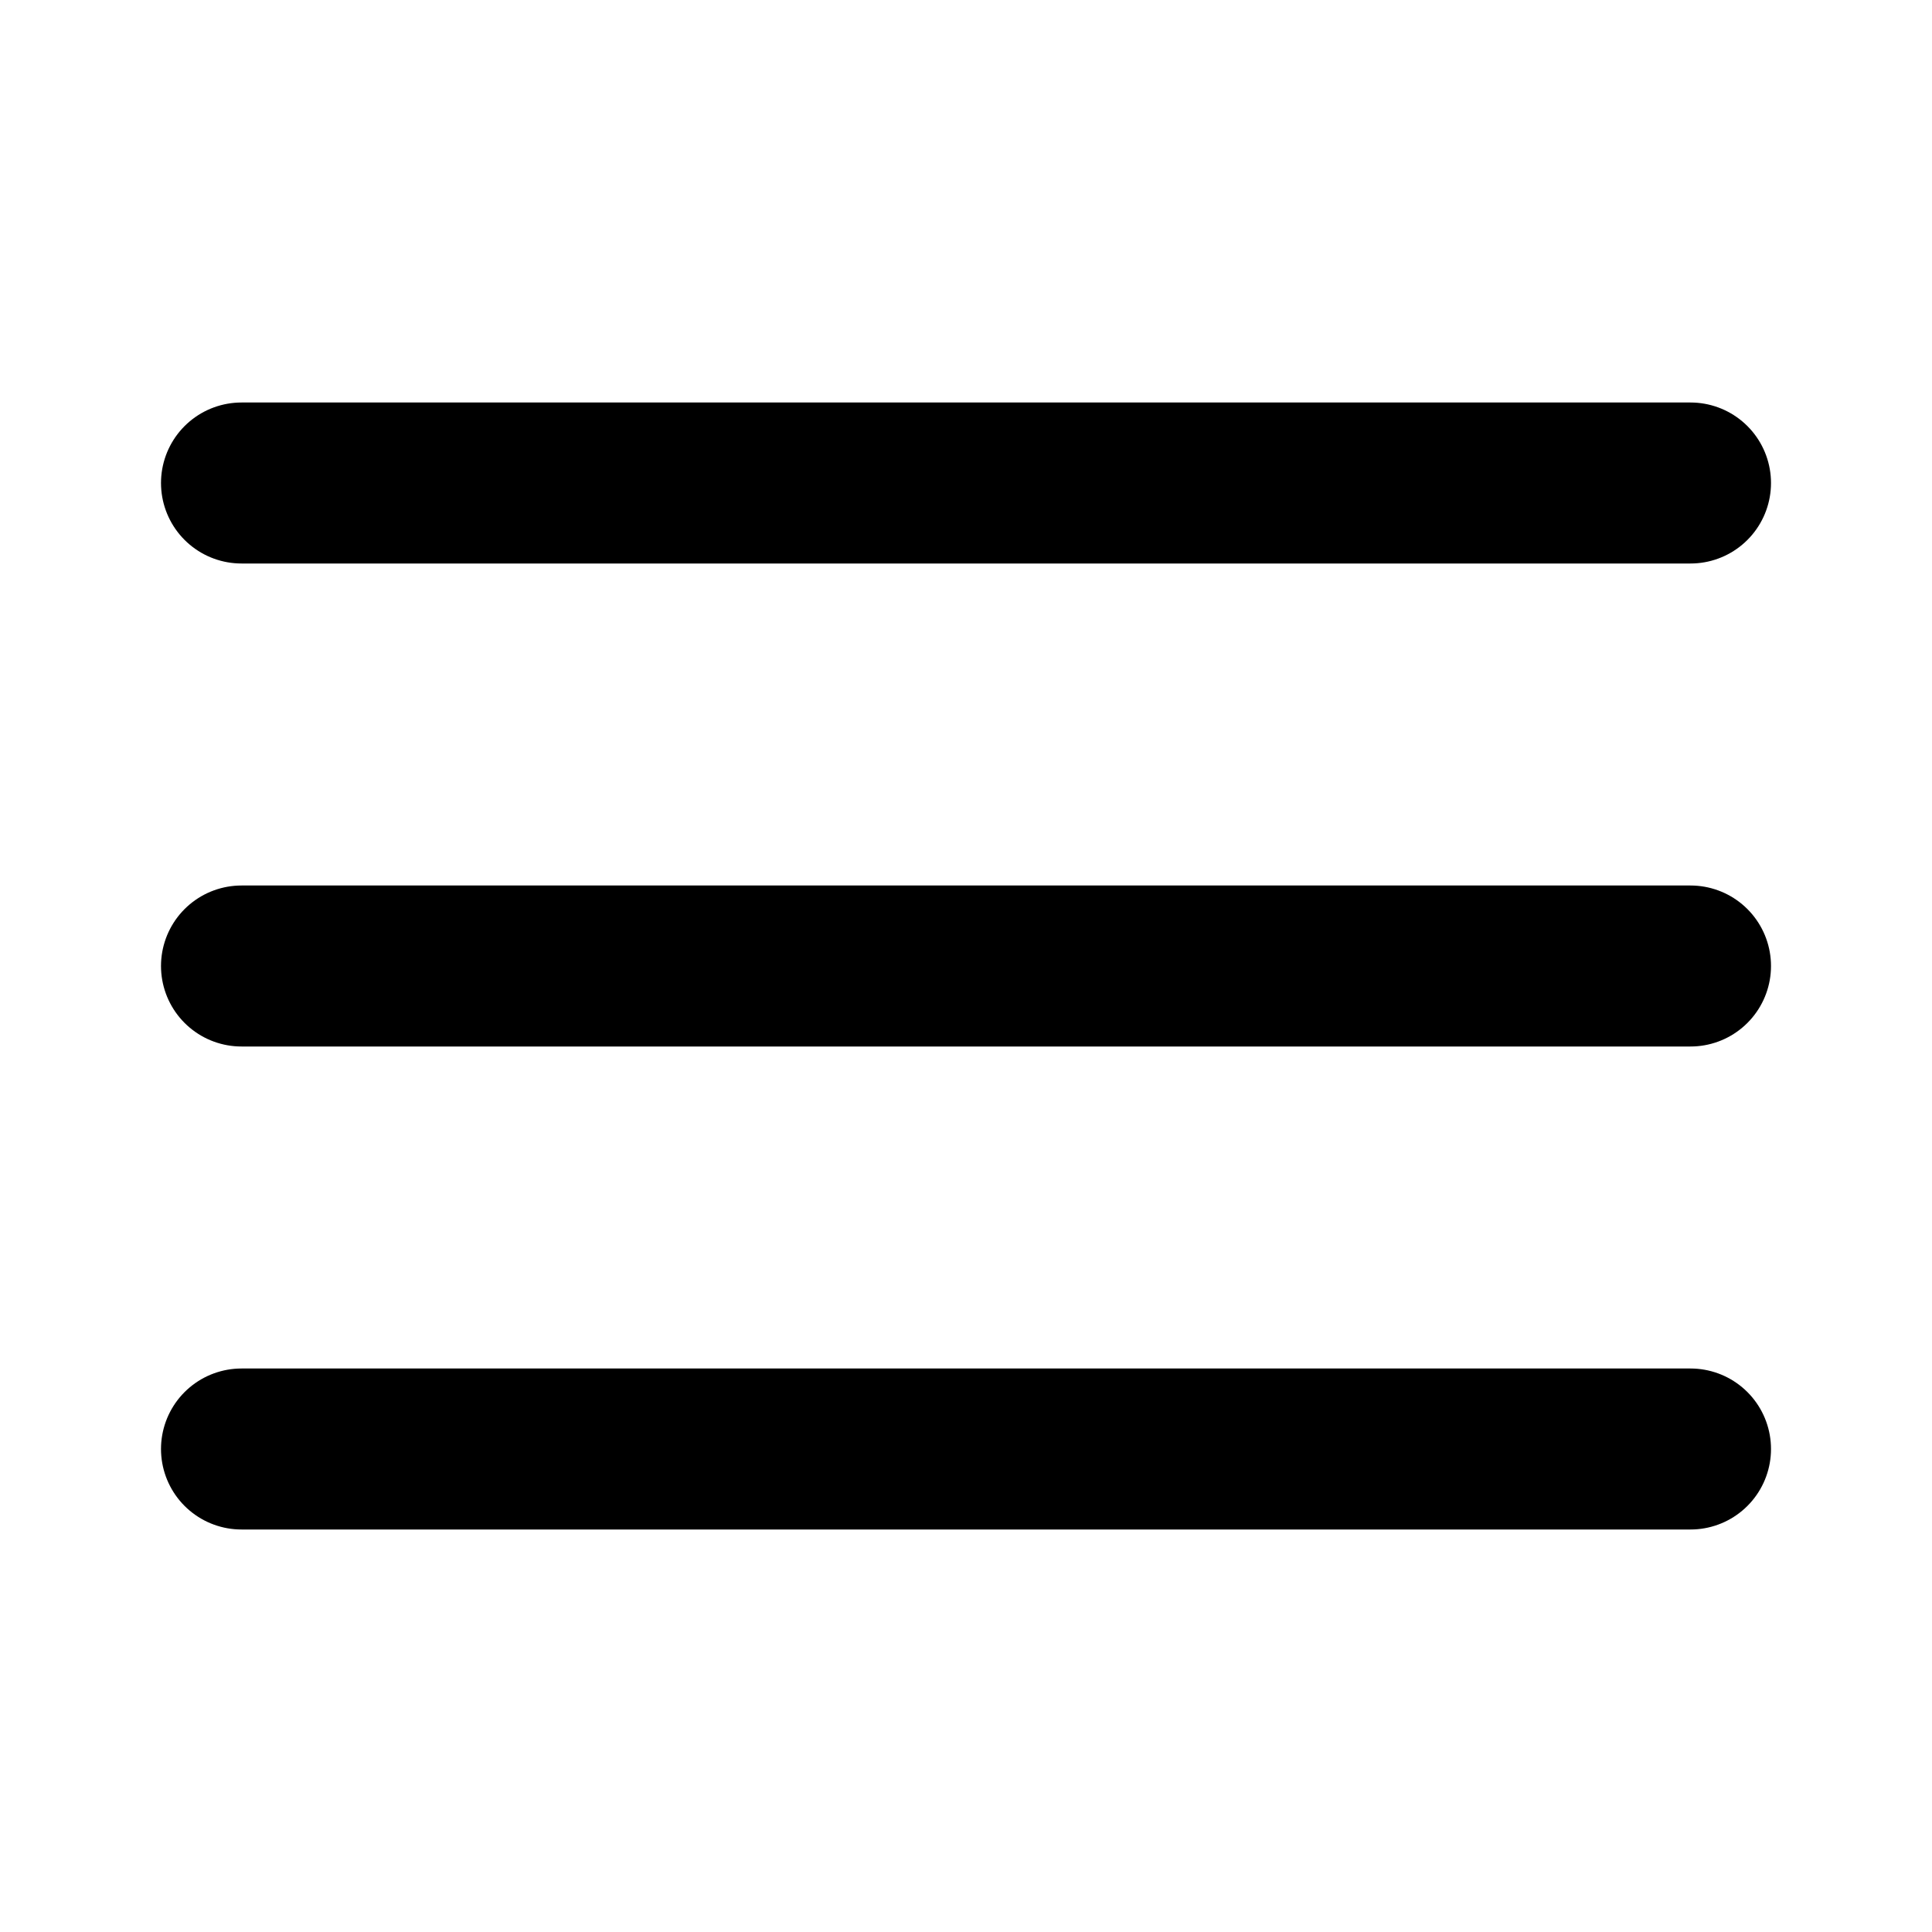
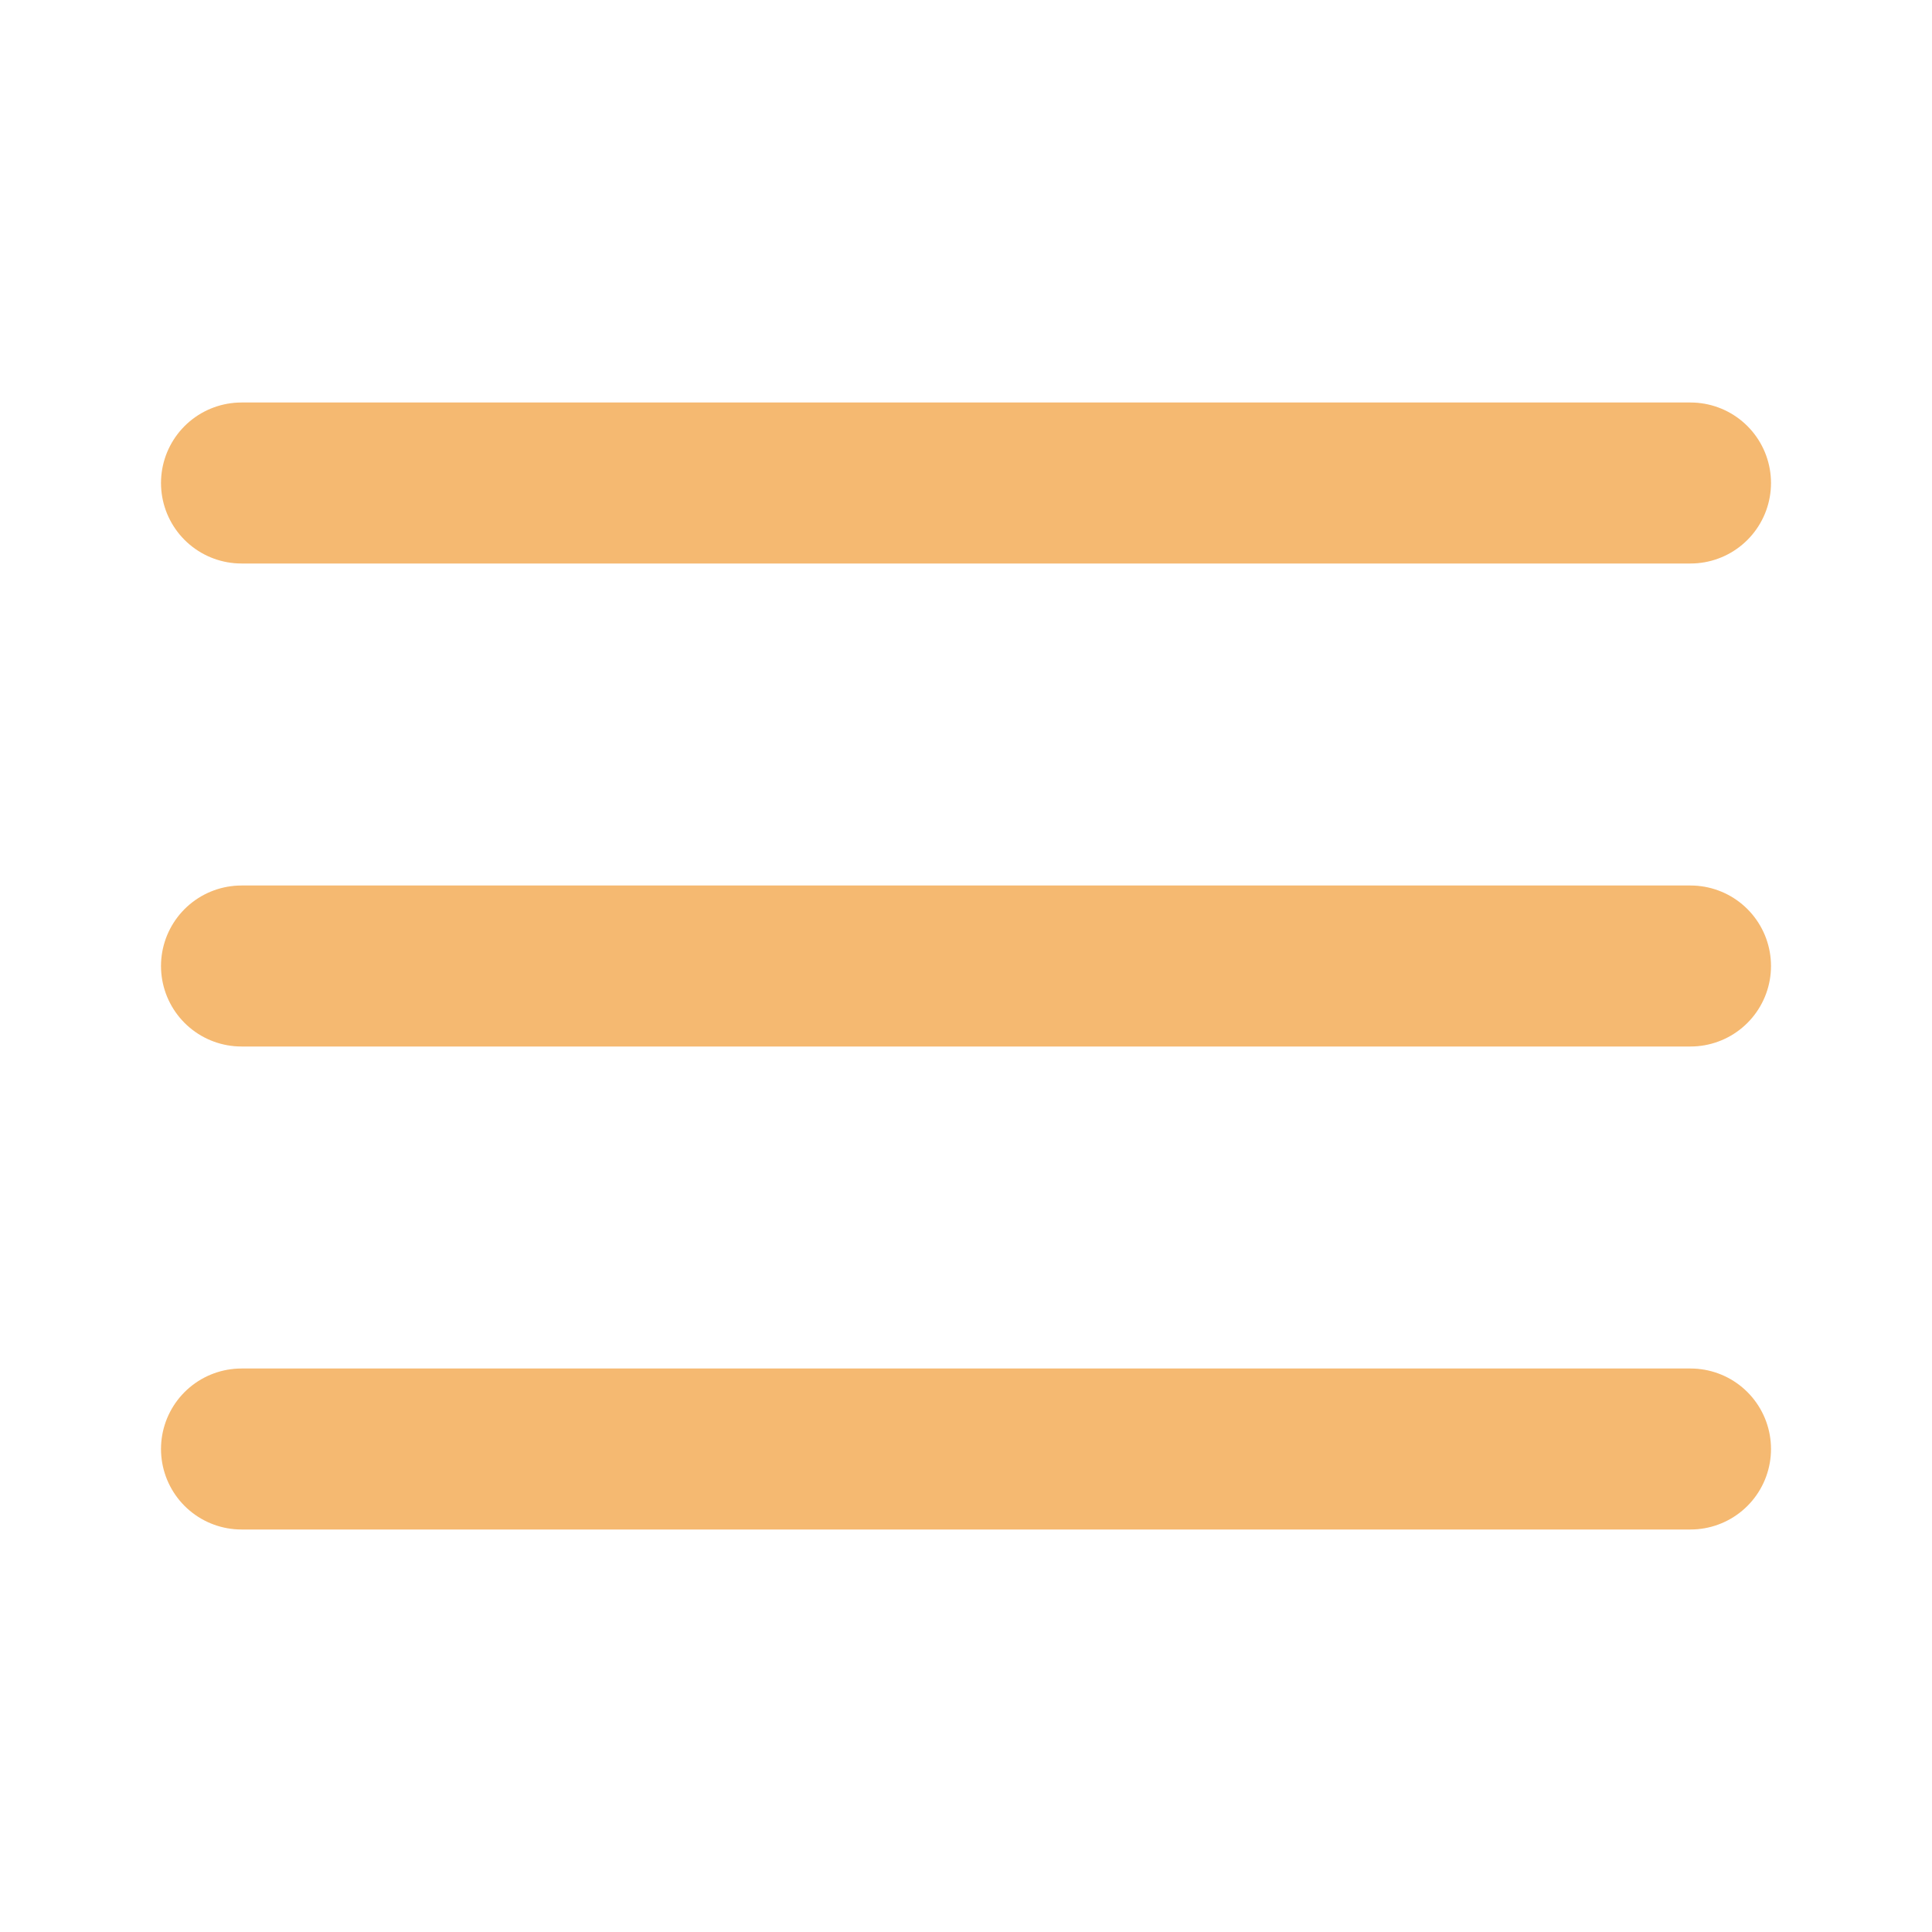
- <svg xmlns="http://www.w3.org/2000/svg" width="24" height="24" viewBox="0 0 24 24" fill="none" stroke="currentColor" stroke-width="2" stroke-linecap="round" stroke-linejoin="round" class="feather feather-menu">
+ <svg xmlns="http://www.w3.org/2000/svg" width="24" height="24" viewBox="0 0 24 24" fill="none" stroke="#f5b971" stroke-width="2" stroke-linecap="round" stroke-linejoin="round" class="feather feather-menu">
  <line x1="3" y1="12" x2="21" y2="12" />
  <line x1="3" y1="6" x2="21" y2="6" />
  <line x1="3" y1="18" x2="21" y2="18" />
</svg>
